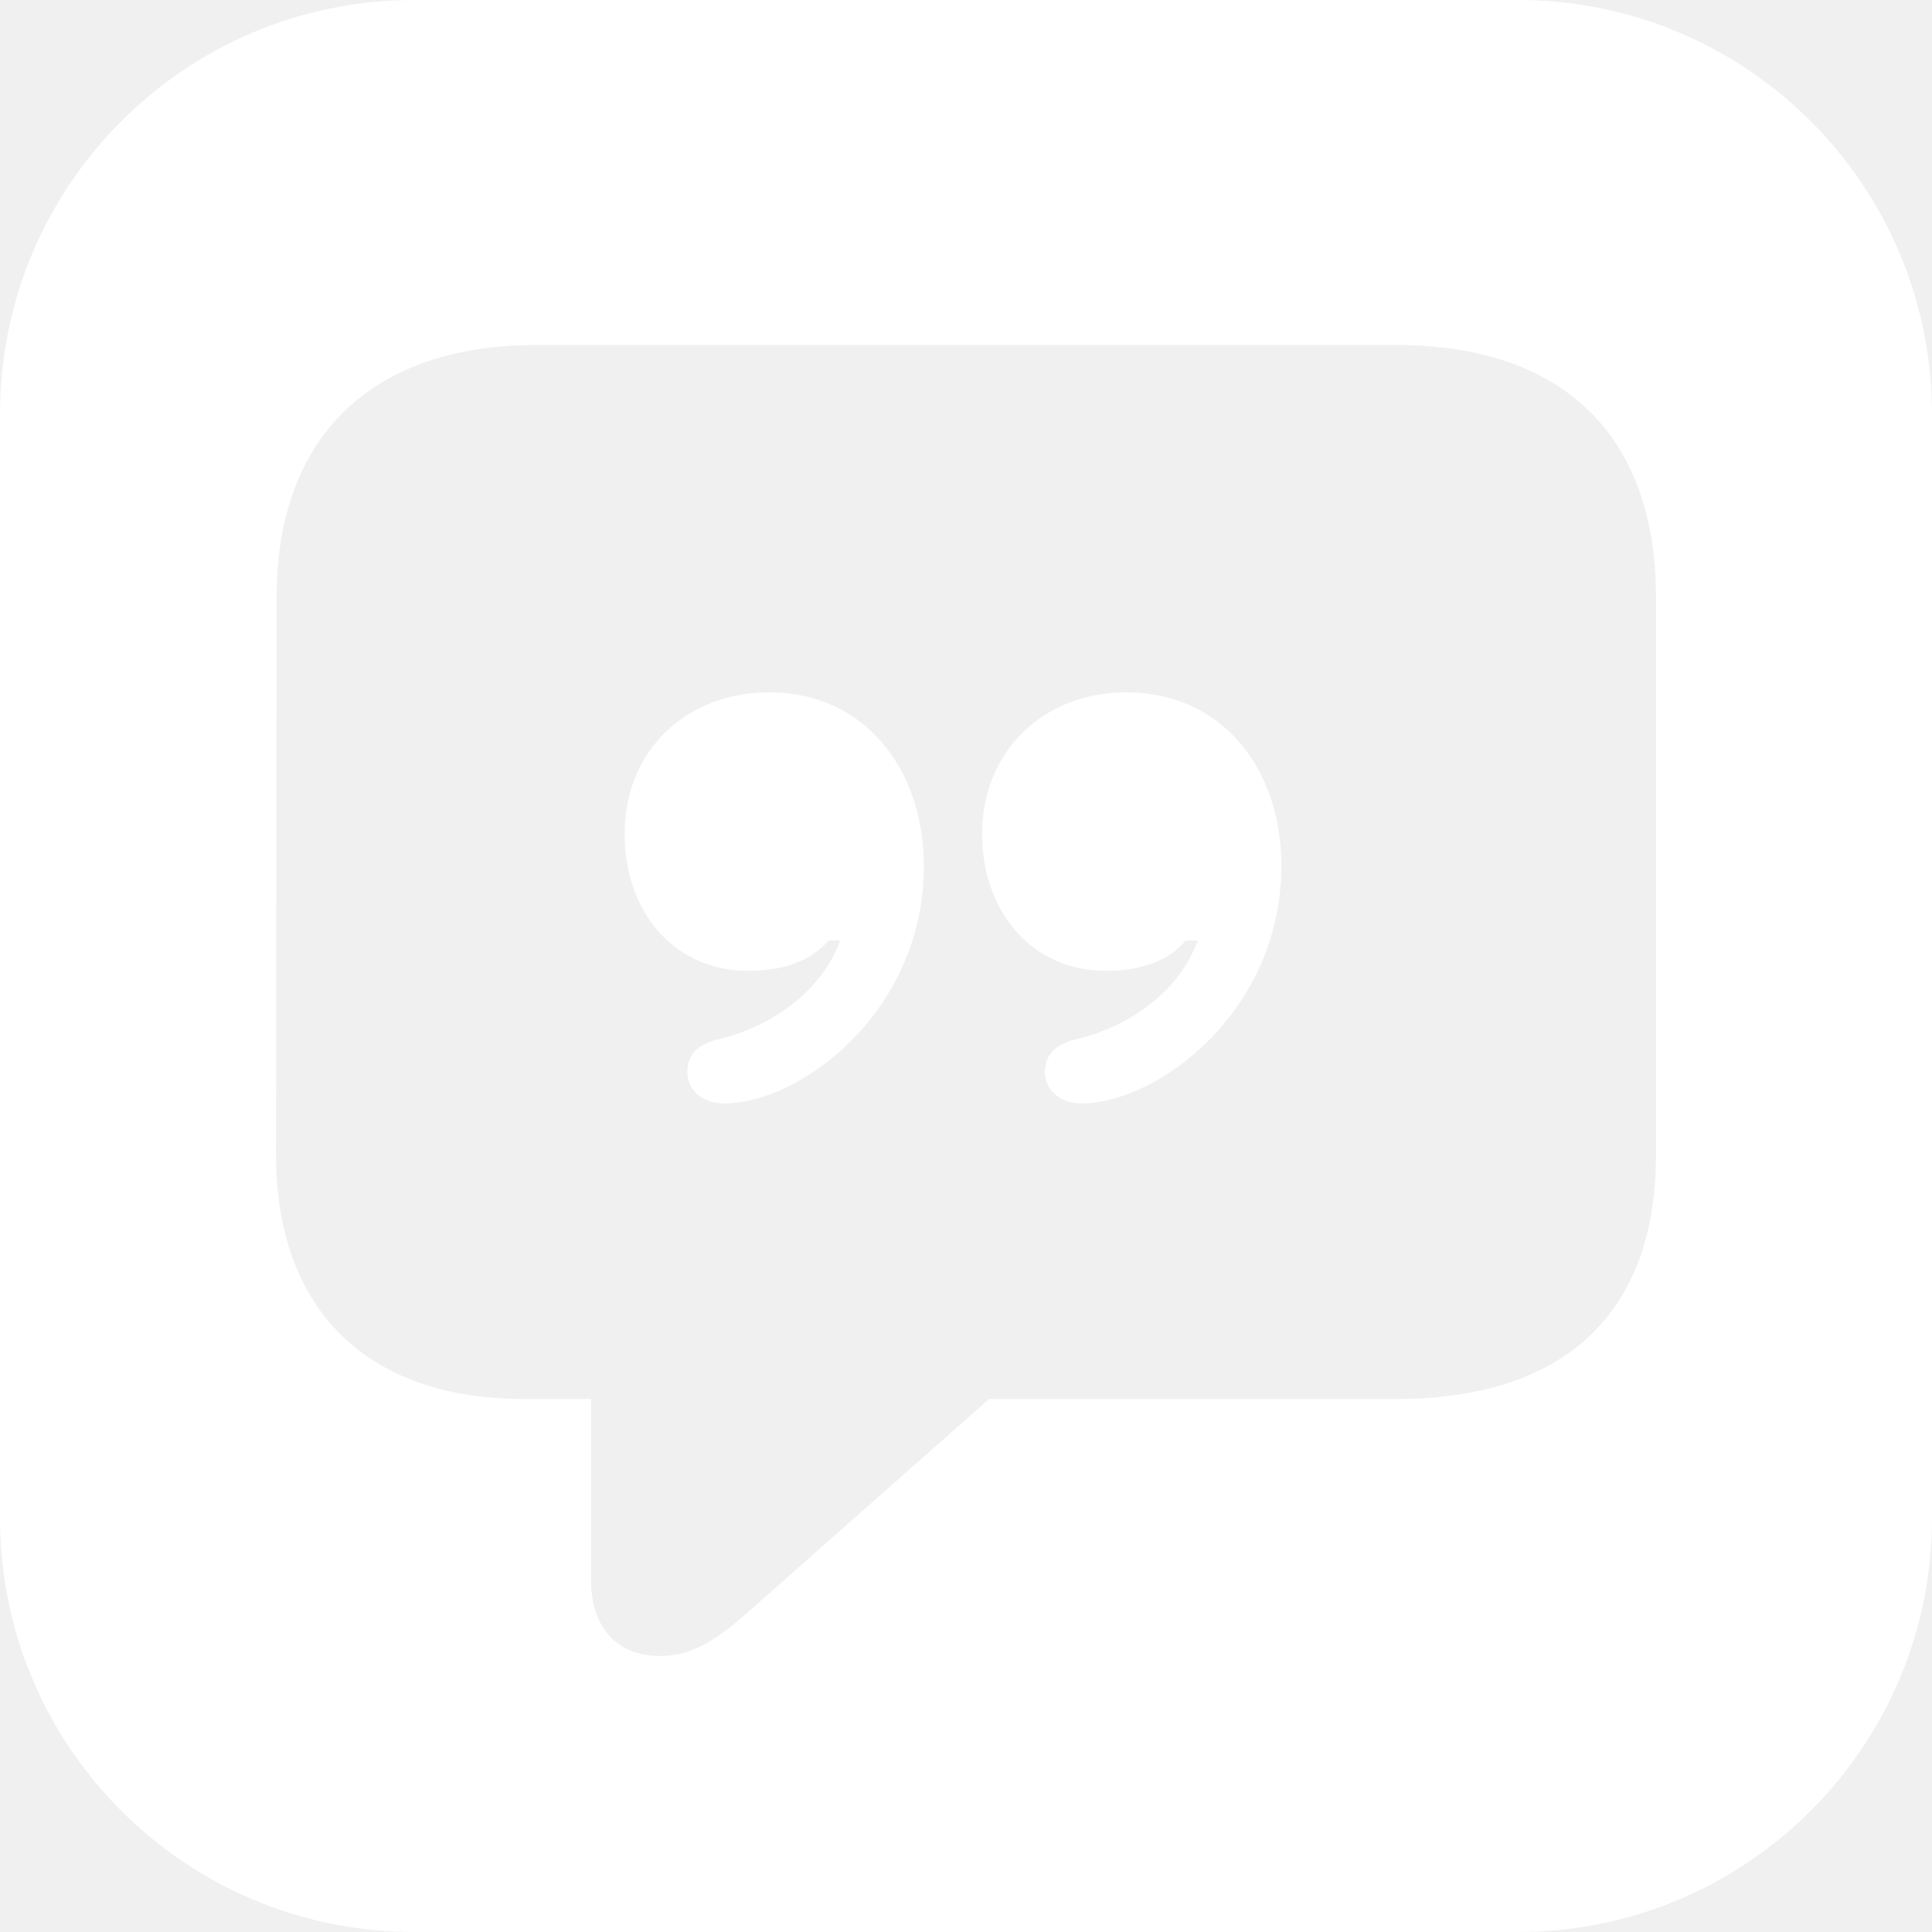
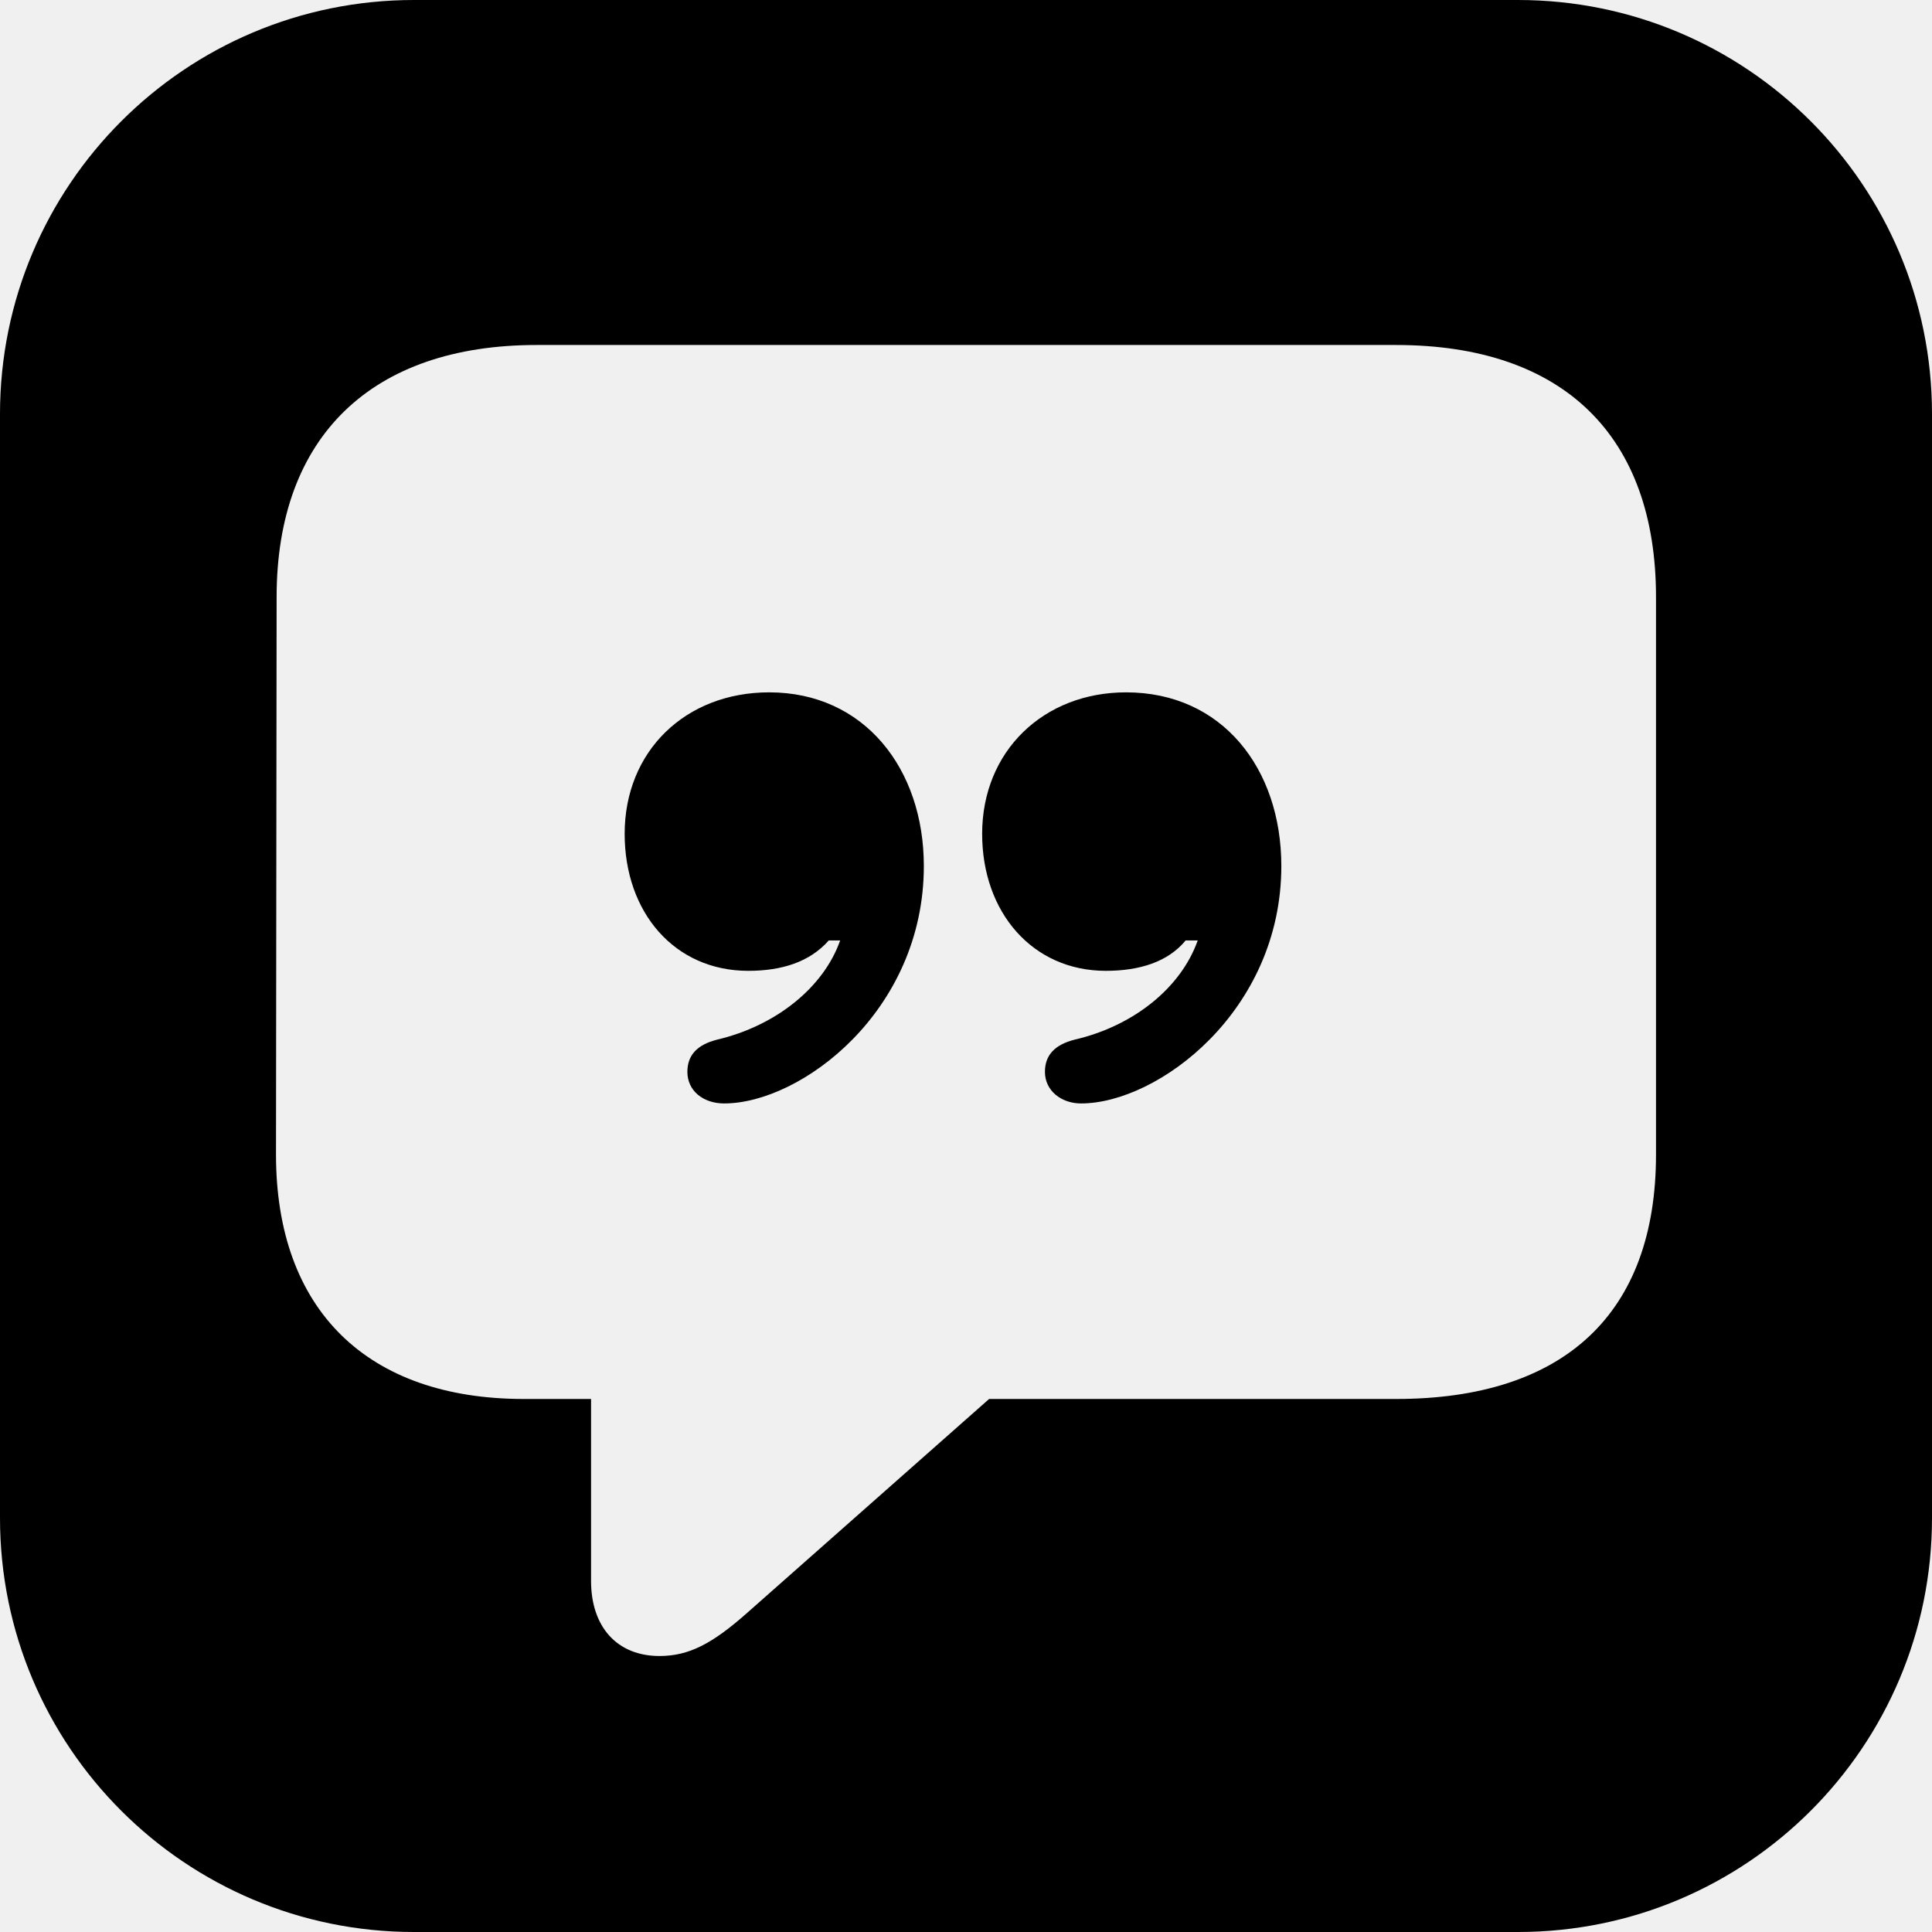
<svg xmlns="http://www.w3.org/2000/svg" id="vector" width="28" height="28" viewBox="0 0 28 28">
-   <path fill="#FFFFFF" d="M6,0L22,0C25.314,-0 28,2.686 28,6L28,22C28,25.314 25.314,28 22,28L6,28C2.686,28 0,25.314 0,22L0,6C-0,2.686 2.686,0 6,0ZM9.558,24C9.981,24 10.321,23.826 10.835,23.369L14.335,20.275L20.233,20.275C22.668,20.275 24,19.04 24,16.733L24,8.652C24,6.327 22.668,5 20.233,5L7.776,5C5.387,5 4.009,6.327 4.009,8.652L4,16.733C4,18.985 5.323,20.275 7.592,20.275L8.566,20.275L8.566,22.911C8.566,23.579 8.943,24 9.558,24ZM9.053,12.084C9.053,10.885 9.935,10.034 11.148,10.034C12.525,10.034 13.389,11.141 13.389,12.551C13.389,14.656 11.607,15.992 10.495,15.992C10.192,15.992 9.962,15.809 9.962,15.534C9.962,15.296 10.1,15.141 10.394,15.067C11.248,14.866 11.938,14.308 12.176,13.63L12.011,13.63C11.735,13.942 11.331,14.07 10.844,14.07C9.779,14.07 9.053,13.228 9.053,12.084ZM14.234,12.084C14.234,10.885 15.125,10.034 16.32,10.034C17.716,10.034 18.57,11.141 18.57,12.551C18.57,14.656 16.779,15.992 15.667,15.992C15.383,15.992 15.144,15.809 15.144,15.534C15.144,15.296 15.282,15.141 15.576,15.067C16.439,14.866 17.119,14.308 17.358,13.63L17.183,13.63C16.926,13.942 16.513,14.07 16.026,14.07C14.969,14.07 14.234,13.228 14.234,12.084Z" stroke="#00000000" stroke-width="1" fill-rule="evenodd" id="path_0" />
+   <path d="M6,0L22,0C25.314,-0 28,2.686 28,6L28,22C28,25.314 25.314,28 22,28L6,28C2.686,28 0,25.314 0,22L0,6C-0,2.686 2.686,0 6,0ZM9.558,24C9.981,24 10.321,23.826 10.835,23.369L14.335,20.275L20.233,20.275C22.668,20.275 24,19.04 24,16.733L24,8.652C24,6.327 22.668,5 20.233,5L7.776,5C5.387,5 4.009,6.327 4.009,8.652L4,16.733C4,18.985 5.323,20.275 7.592,20.275L8.566,20.275L8.566,22.911C8.566,23.579 8.943,24 9.558,24ZM9.053,12.084C9.053,10.885 9.935,10.034 11.148,10.034C12.525,10.034 13.389,11.141 13.389,12.551C13.389,14.656 11.607,15.992 10.495,15.992C10.192,15.992 9.962,15.809 9.962,15.534C9.962,15.296 10.1,15.141 10.394,15.067C11.248,14.866 11.938,14.308 12.176,13.63L12.011,13.63C11.735,13.942 11.331,14.07 10.844,14.07C9.779,14.07 9.053,13.228 9.053,12.084ZM14.234,12.084C14.234,10.885 15.125,10.034 16.32,10.034C17.716,10.034 18.57,11.141 18.57,12.551C18.57,14.656 16.779,15.992 15.667,15.992C15.383,15.992 15.144,15.809 15.144,15.534C15.144,15.296 15.282,15.141 15.576,15.067C16.439,14.866 17.119,14.308 17.358,13.63L17.183,13.63C16.926,13.942 16.513,14.07 16.026,14.07C14.969,14.07 14.234,13.228 14.234,12.084Z" fill="currentColor" fill-rule="evenodd" id="path_0" />
</svg>
